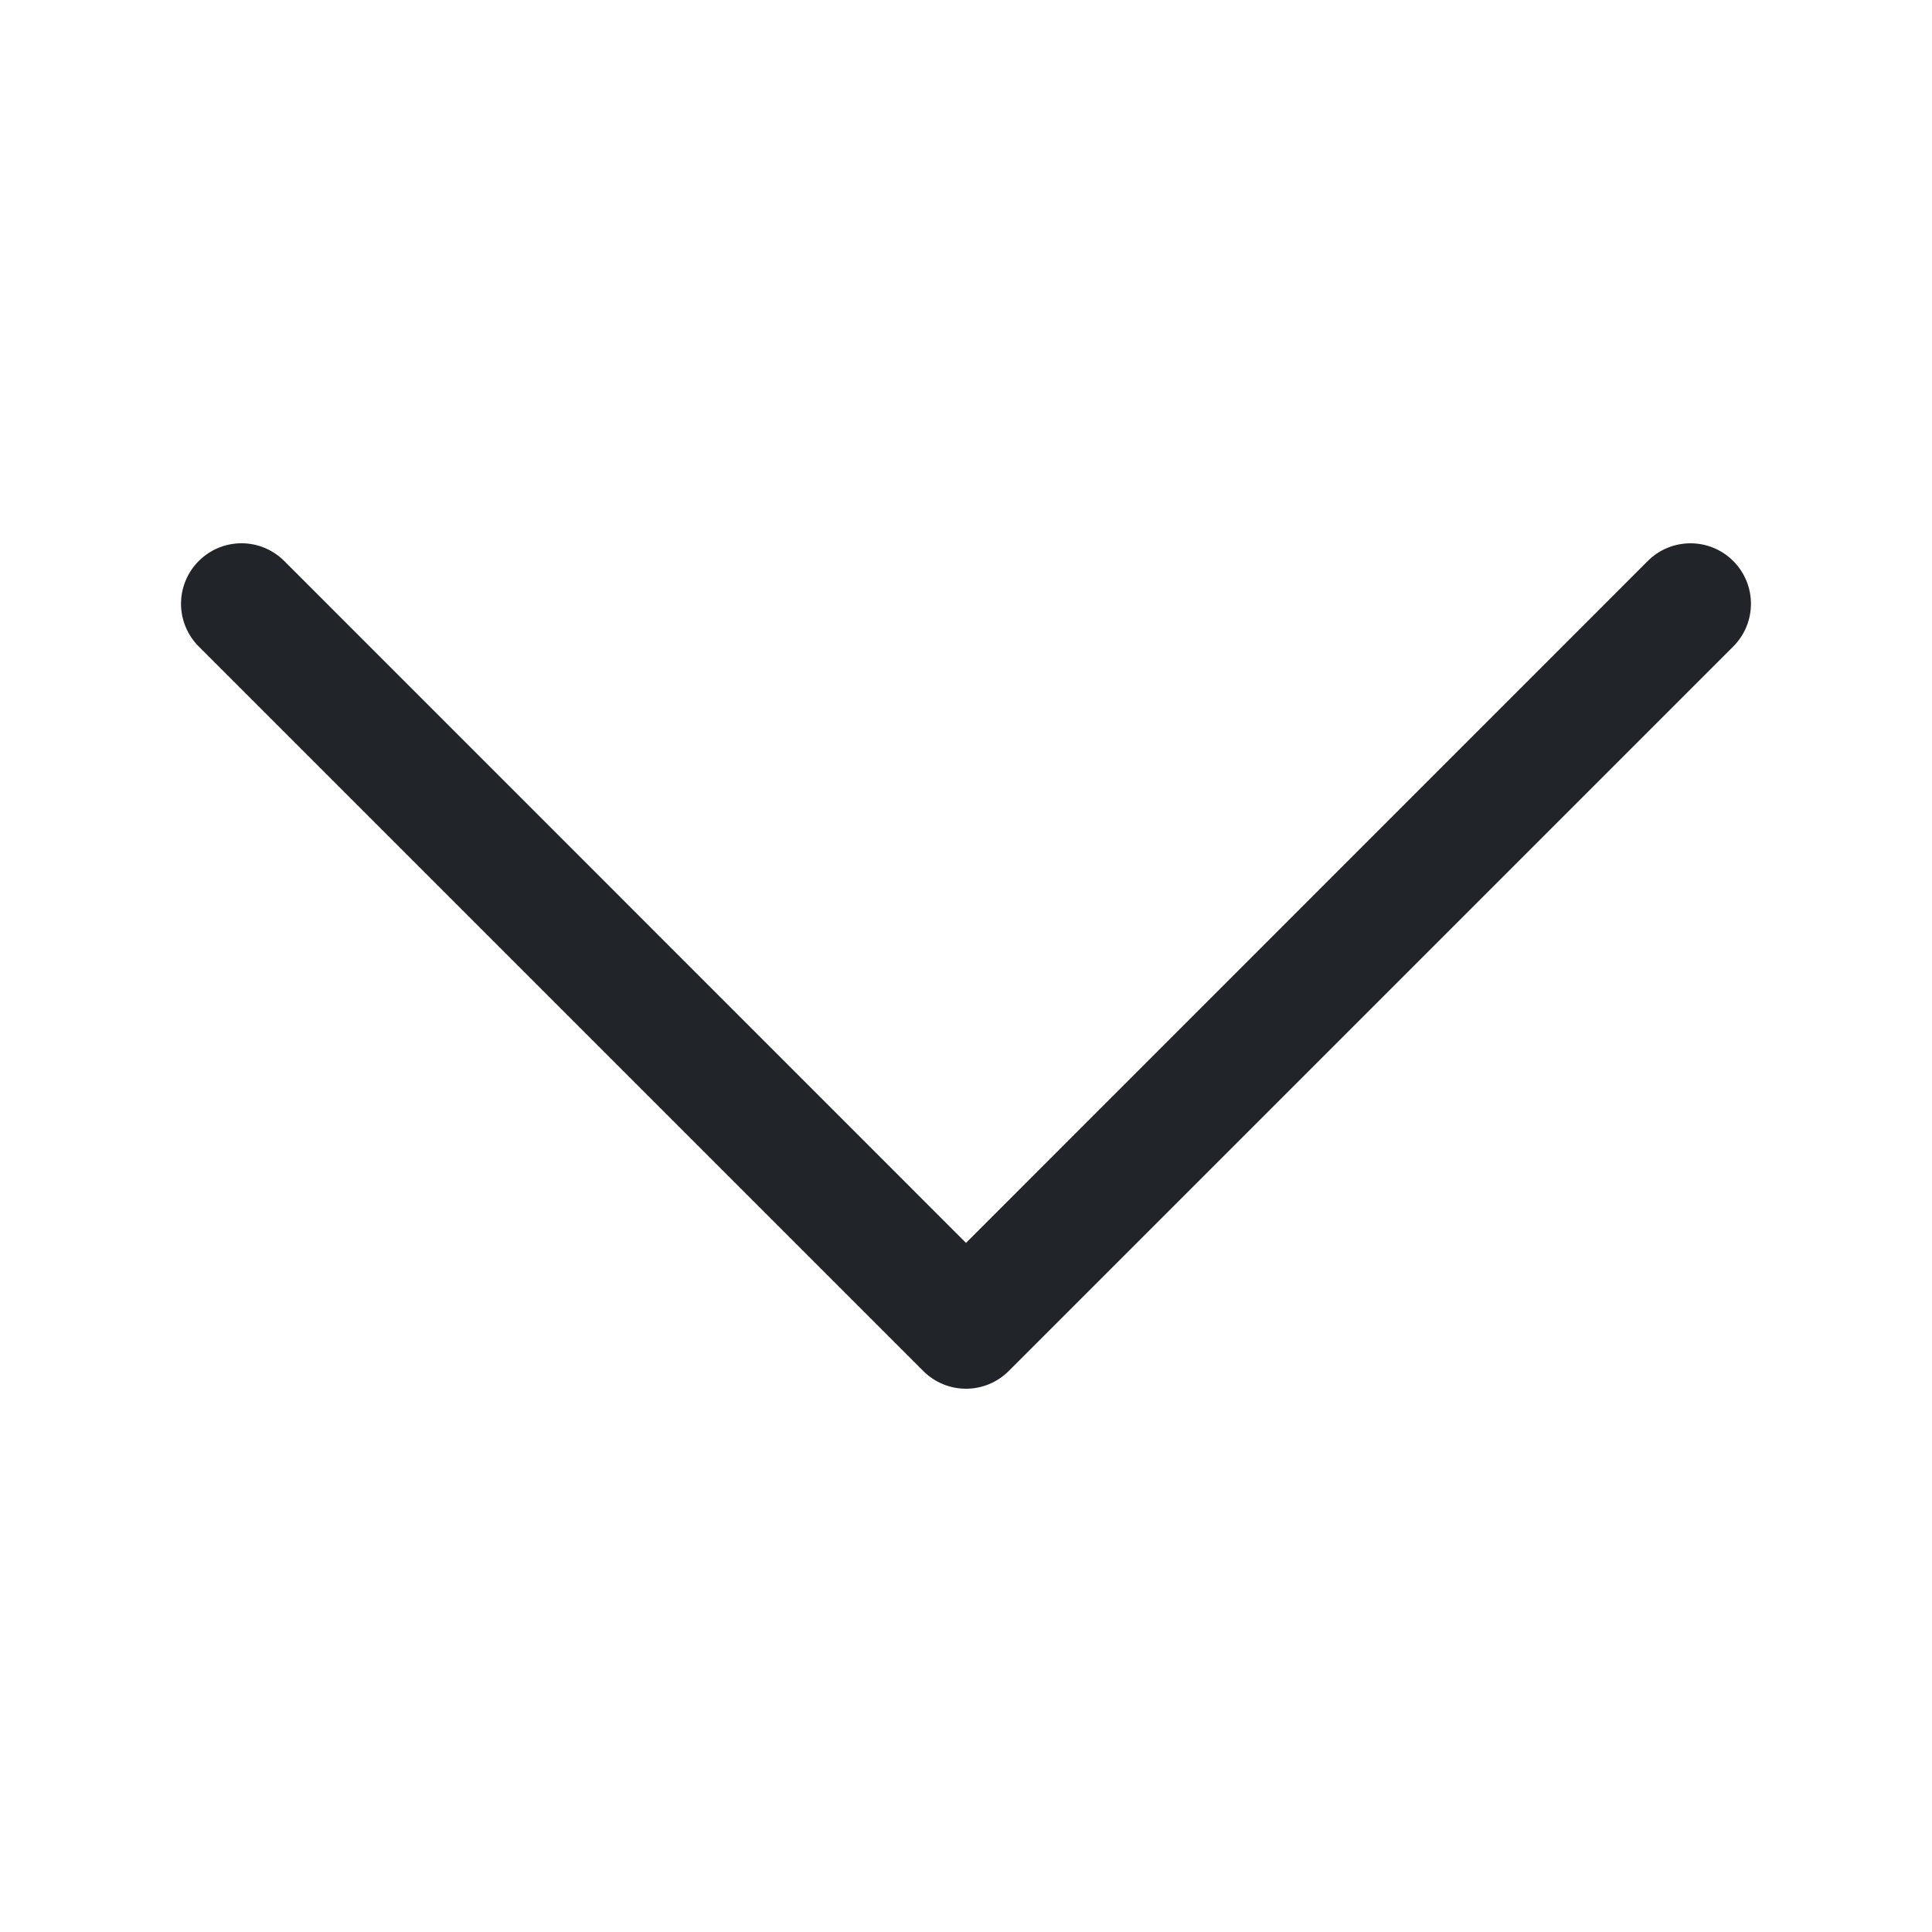
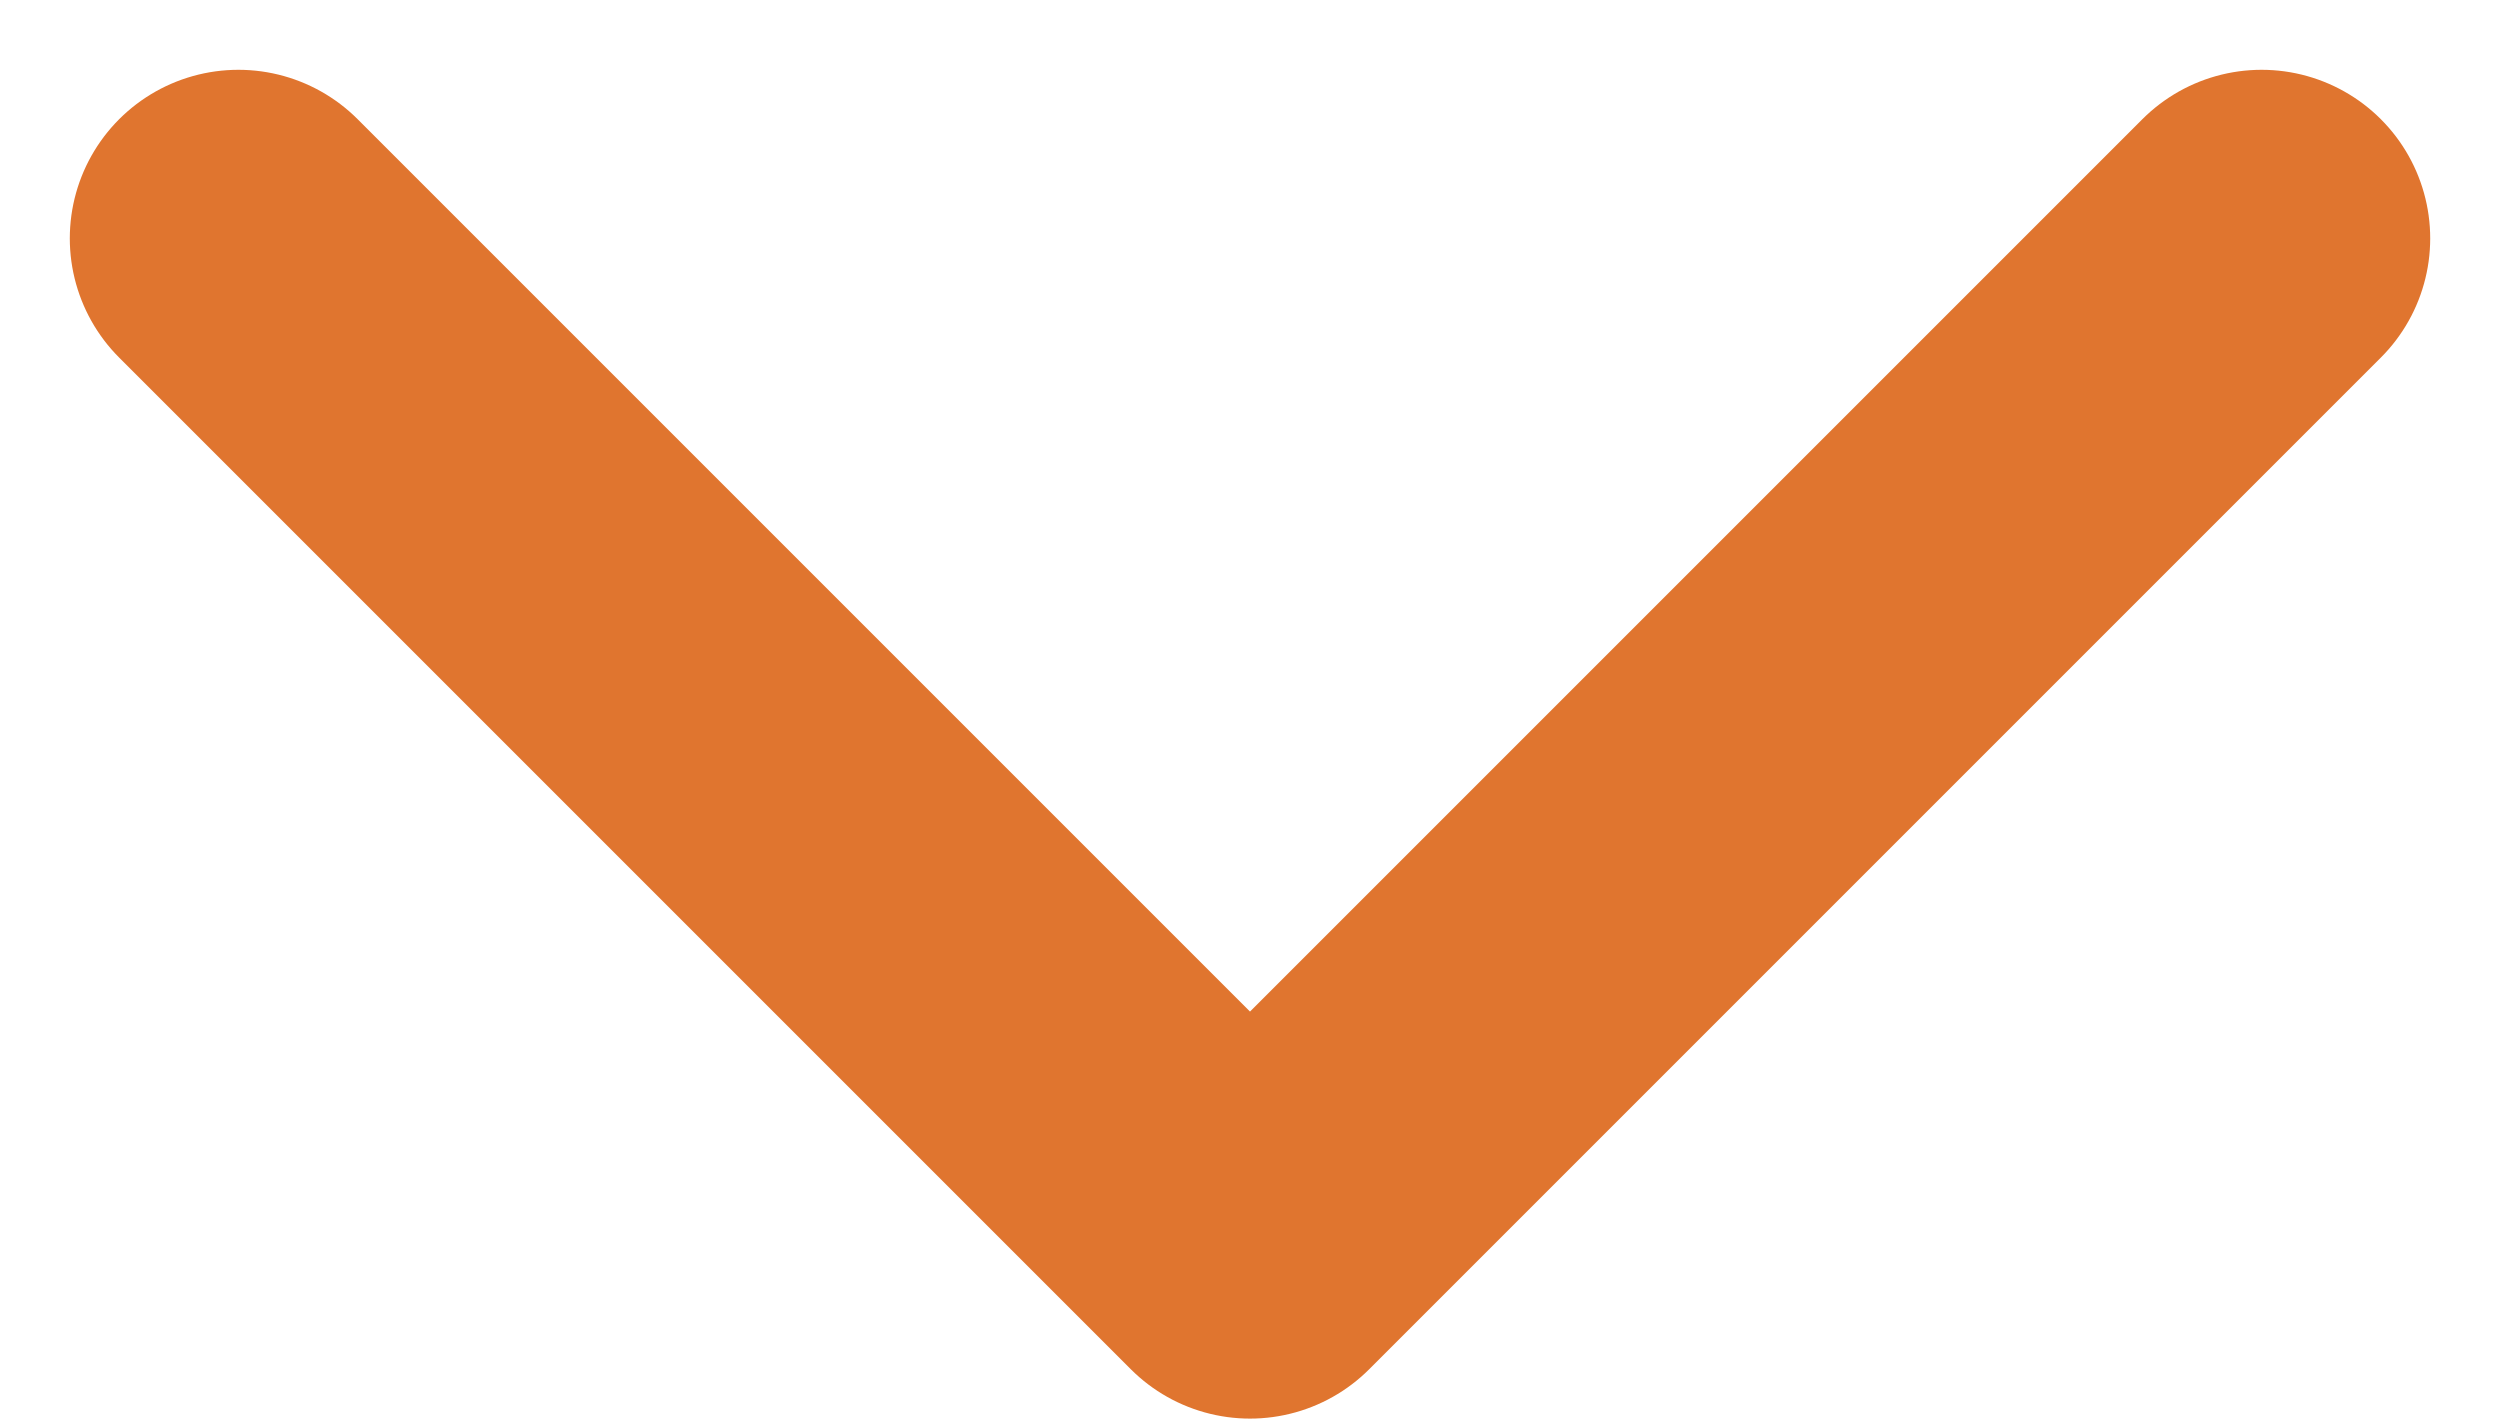
- <svg xmlns="http://www.w3.org/2000/svg" viewBox="0 0 16 16" fill="#212529">
-   <path fill-rule="evenodd" d="M1.646 4.646a.5.5 0 0 1 .708 0L8 10.293l5.646-5.647a.5.5 0 0 1 .708.708l-6 6a.5.5 0 0 1-.708 0l-6-6a.5.5 0 0 1 0-.708z" />
+ <svg xmlns="http://www.w3.org/2000/svg" width="14.828" height="8.414" viewBox="0 0 14.828 8.414">
+   <defs>
+     <style>.a{fill:none;stroke:#e0752f;stroke-linecap:round;stroke-linejoin:round;stroke-width:2px;}</style>
+   </defs>
+   <path class="a" d="M6,9l6,6,6-6" transform="translate(-4.586 -7.586)" />
</svg>
